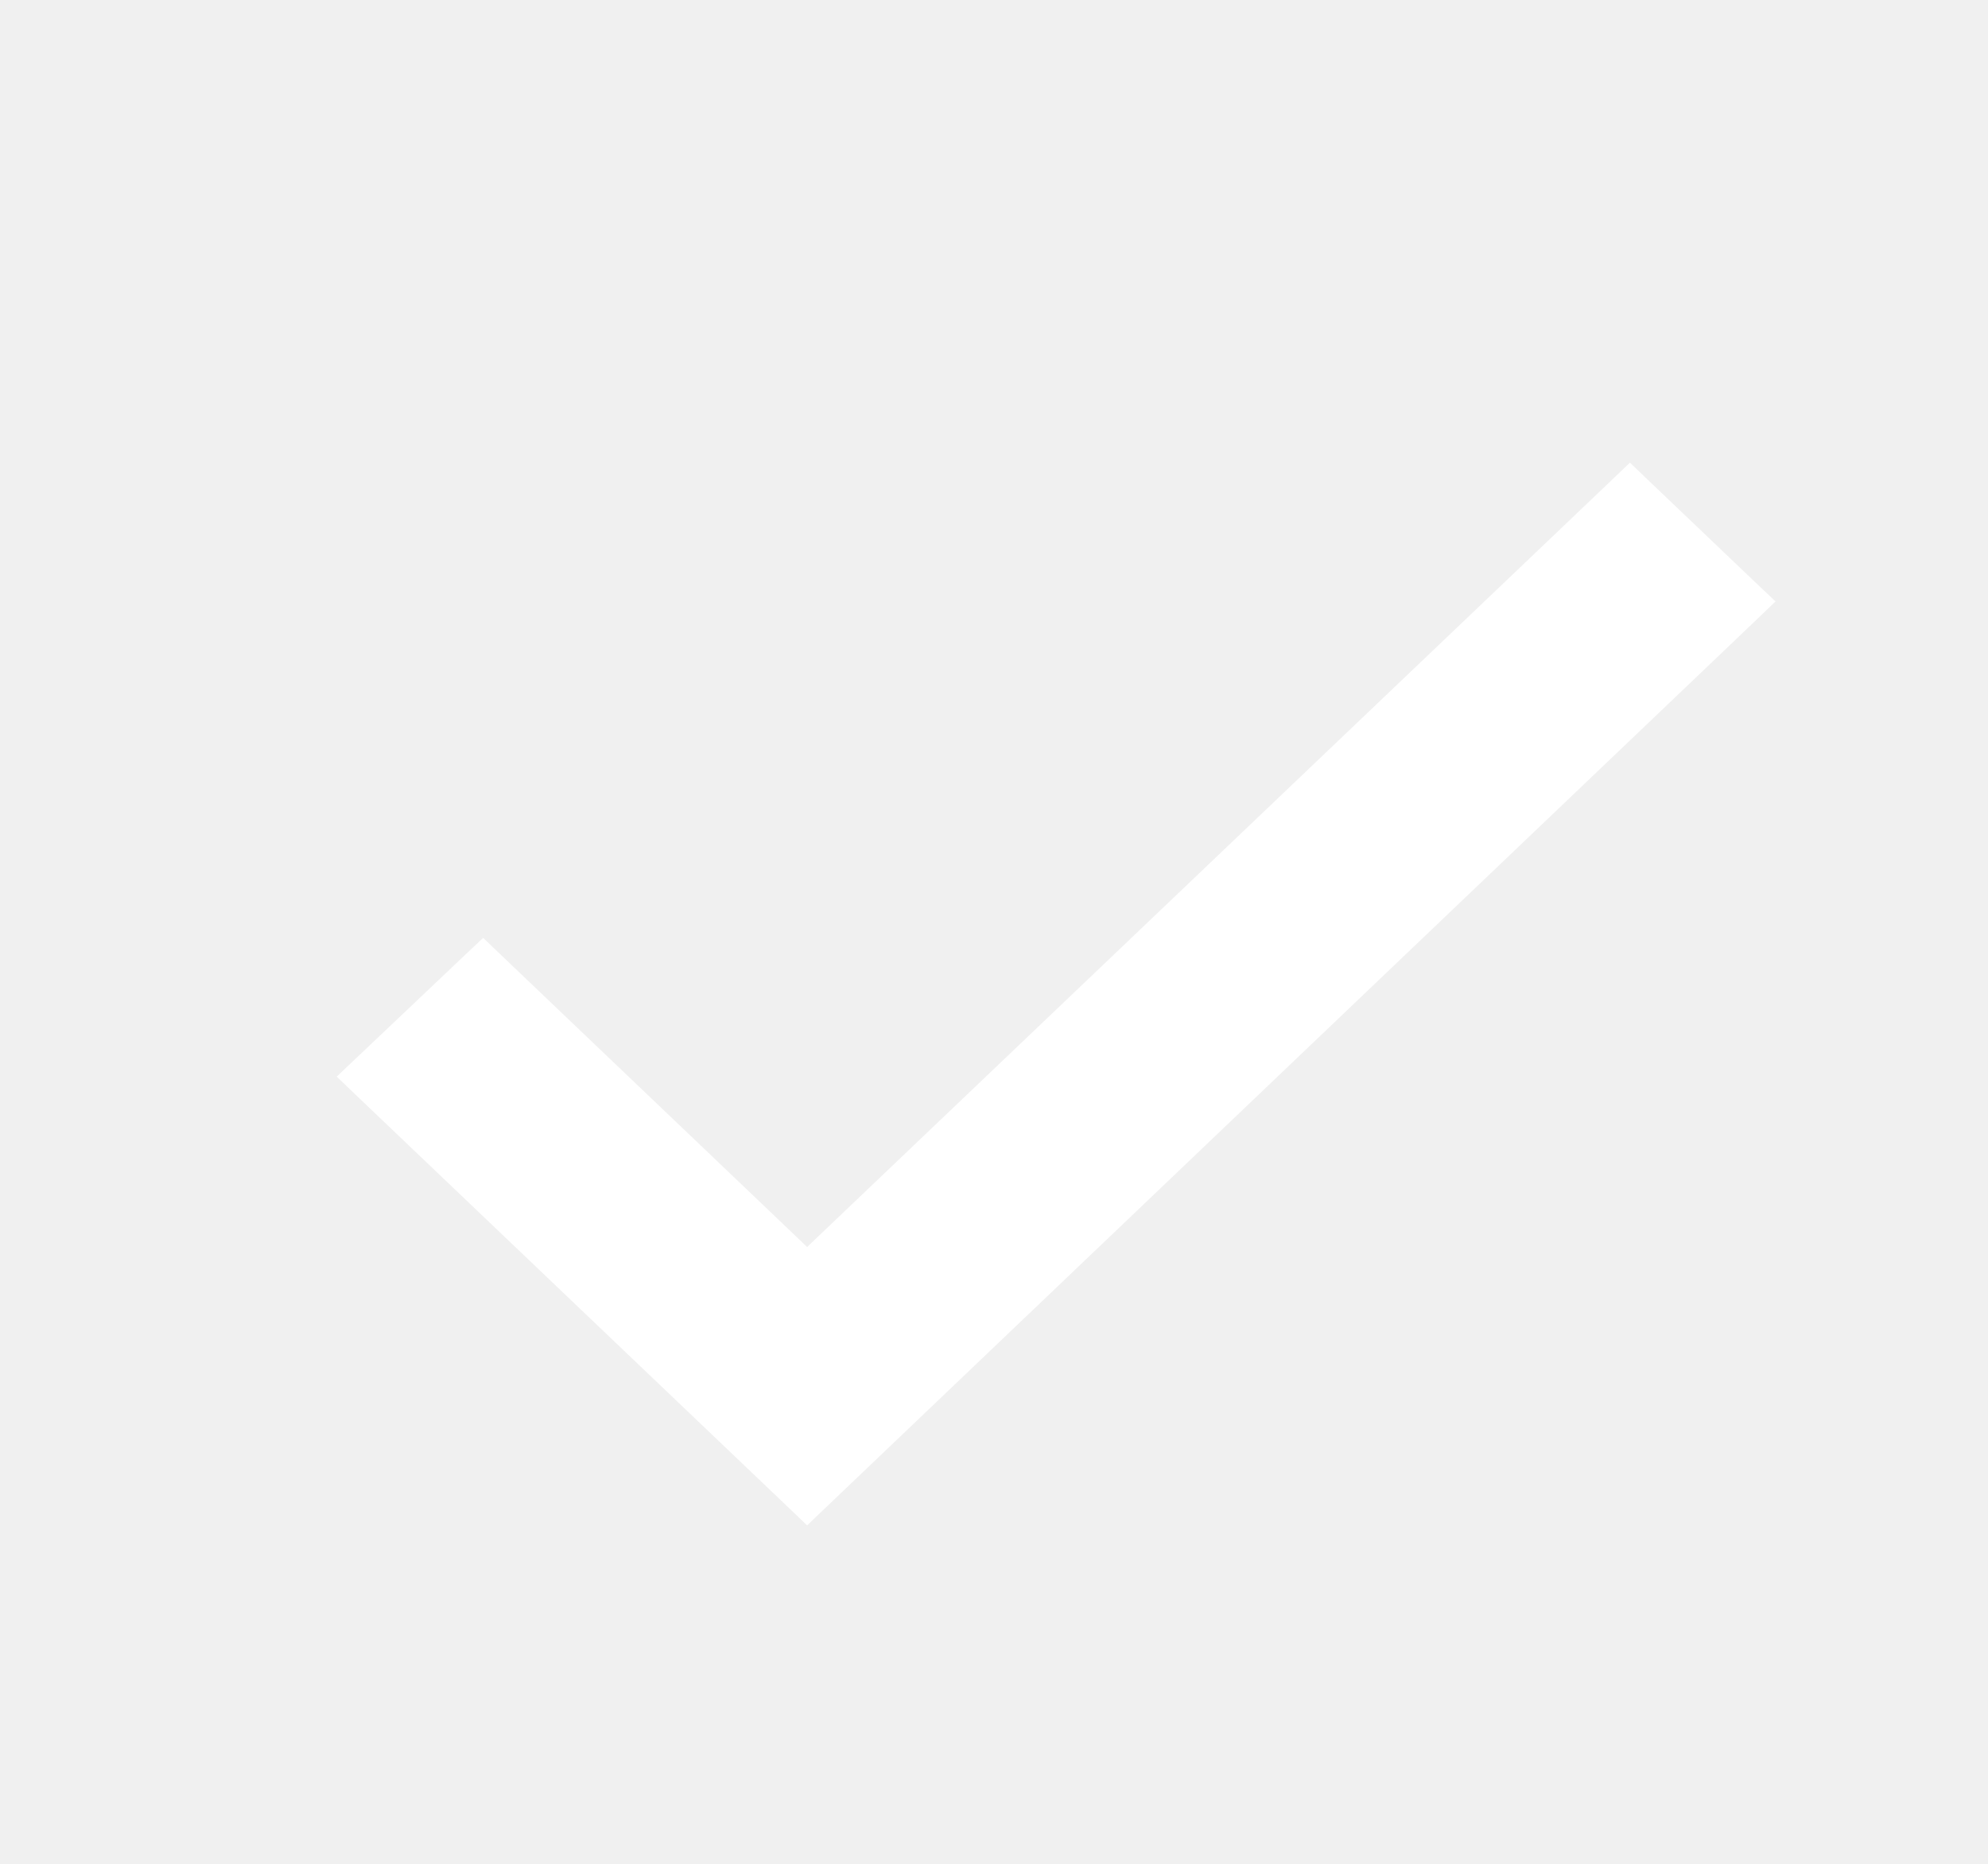
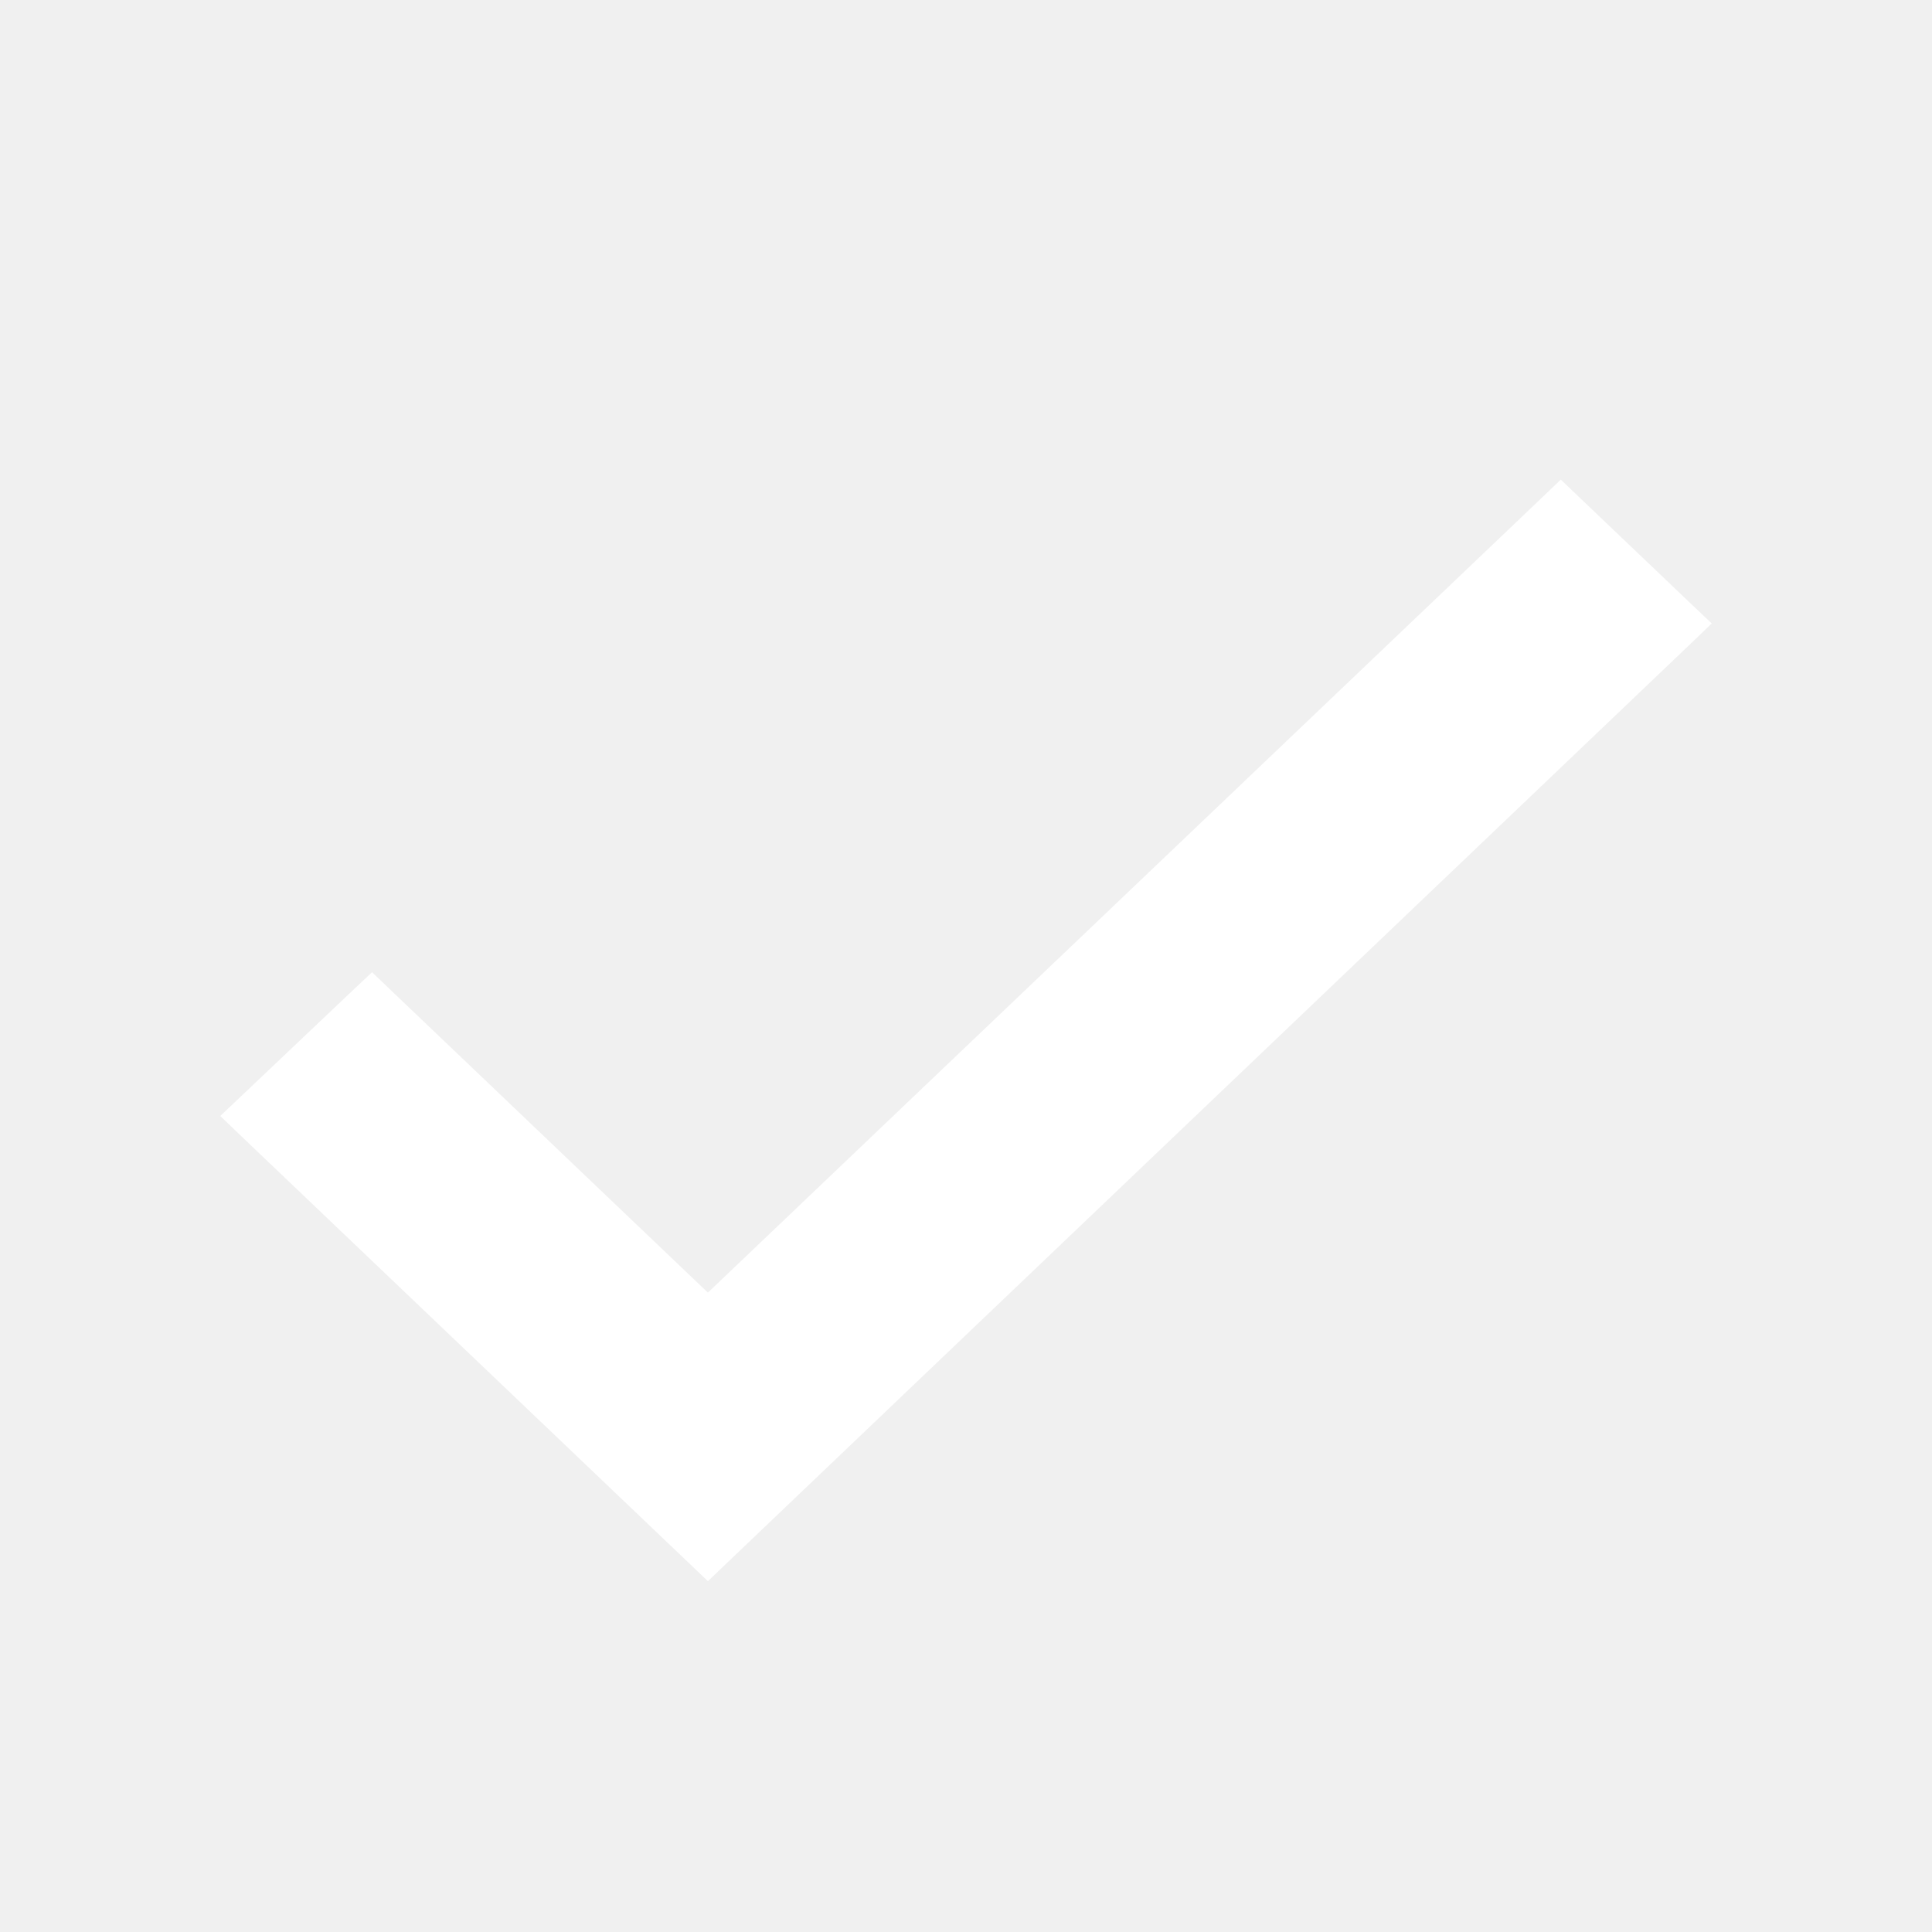
- <svg xmlns="http://www.w3.org/2000/svg" width="16" height="15" fill="none">
-   <rect width="16" height="15" rx="2" fill="" />
-   <path d="M3.957 7.752l-.069-.066-.069.065-.888.842-.076.072.076.073 3.496 3.334.069.066.069-.066 7.504-7.158.076-.073-.076-.072-.882-.841-.069-.066-.069.066-6.553 6.246-2.539-2.422z" fill="#fff" stroke="#fff" stroke-width=".2" />
+ <svg xmlns="http://www.w3.org/2000/svg" width="15" height="15" fill="none">
+   <path d="M2.957 7.752l-.069-.066-.069.065-.888.842-.076.072.076.073 3.496 3.334.069.066.069-.066 7.504-7.158.076-.073-.076-.072-.882-.841-.069-.066-.069.066-6.553 6.246-2.539-2.422z" fill="#fff" stroke="#fff" stroke-width=".2" />
</svg>
